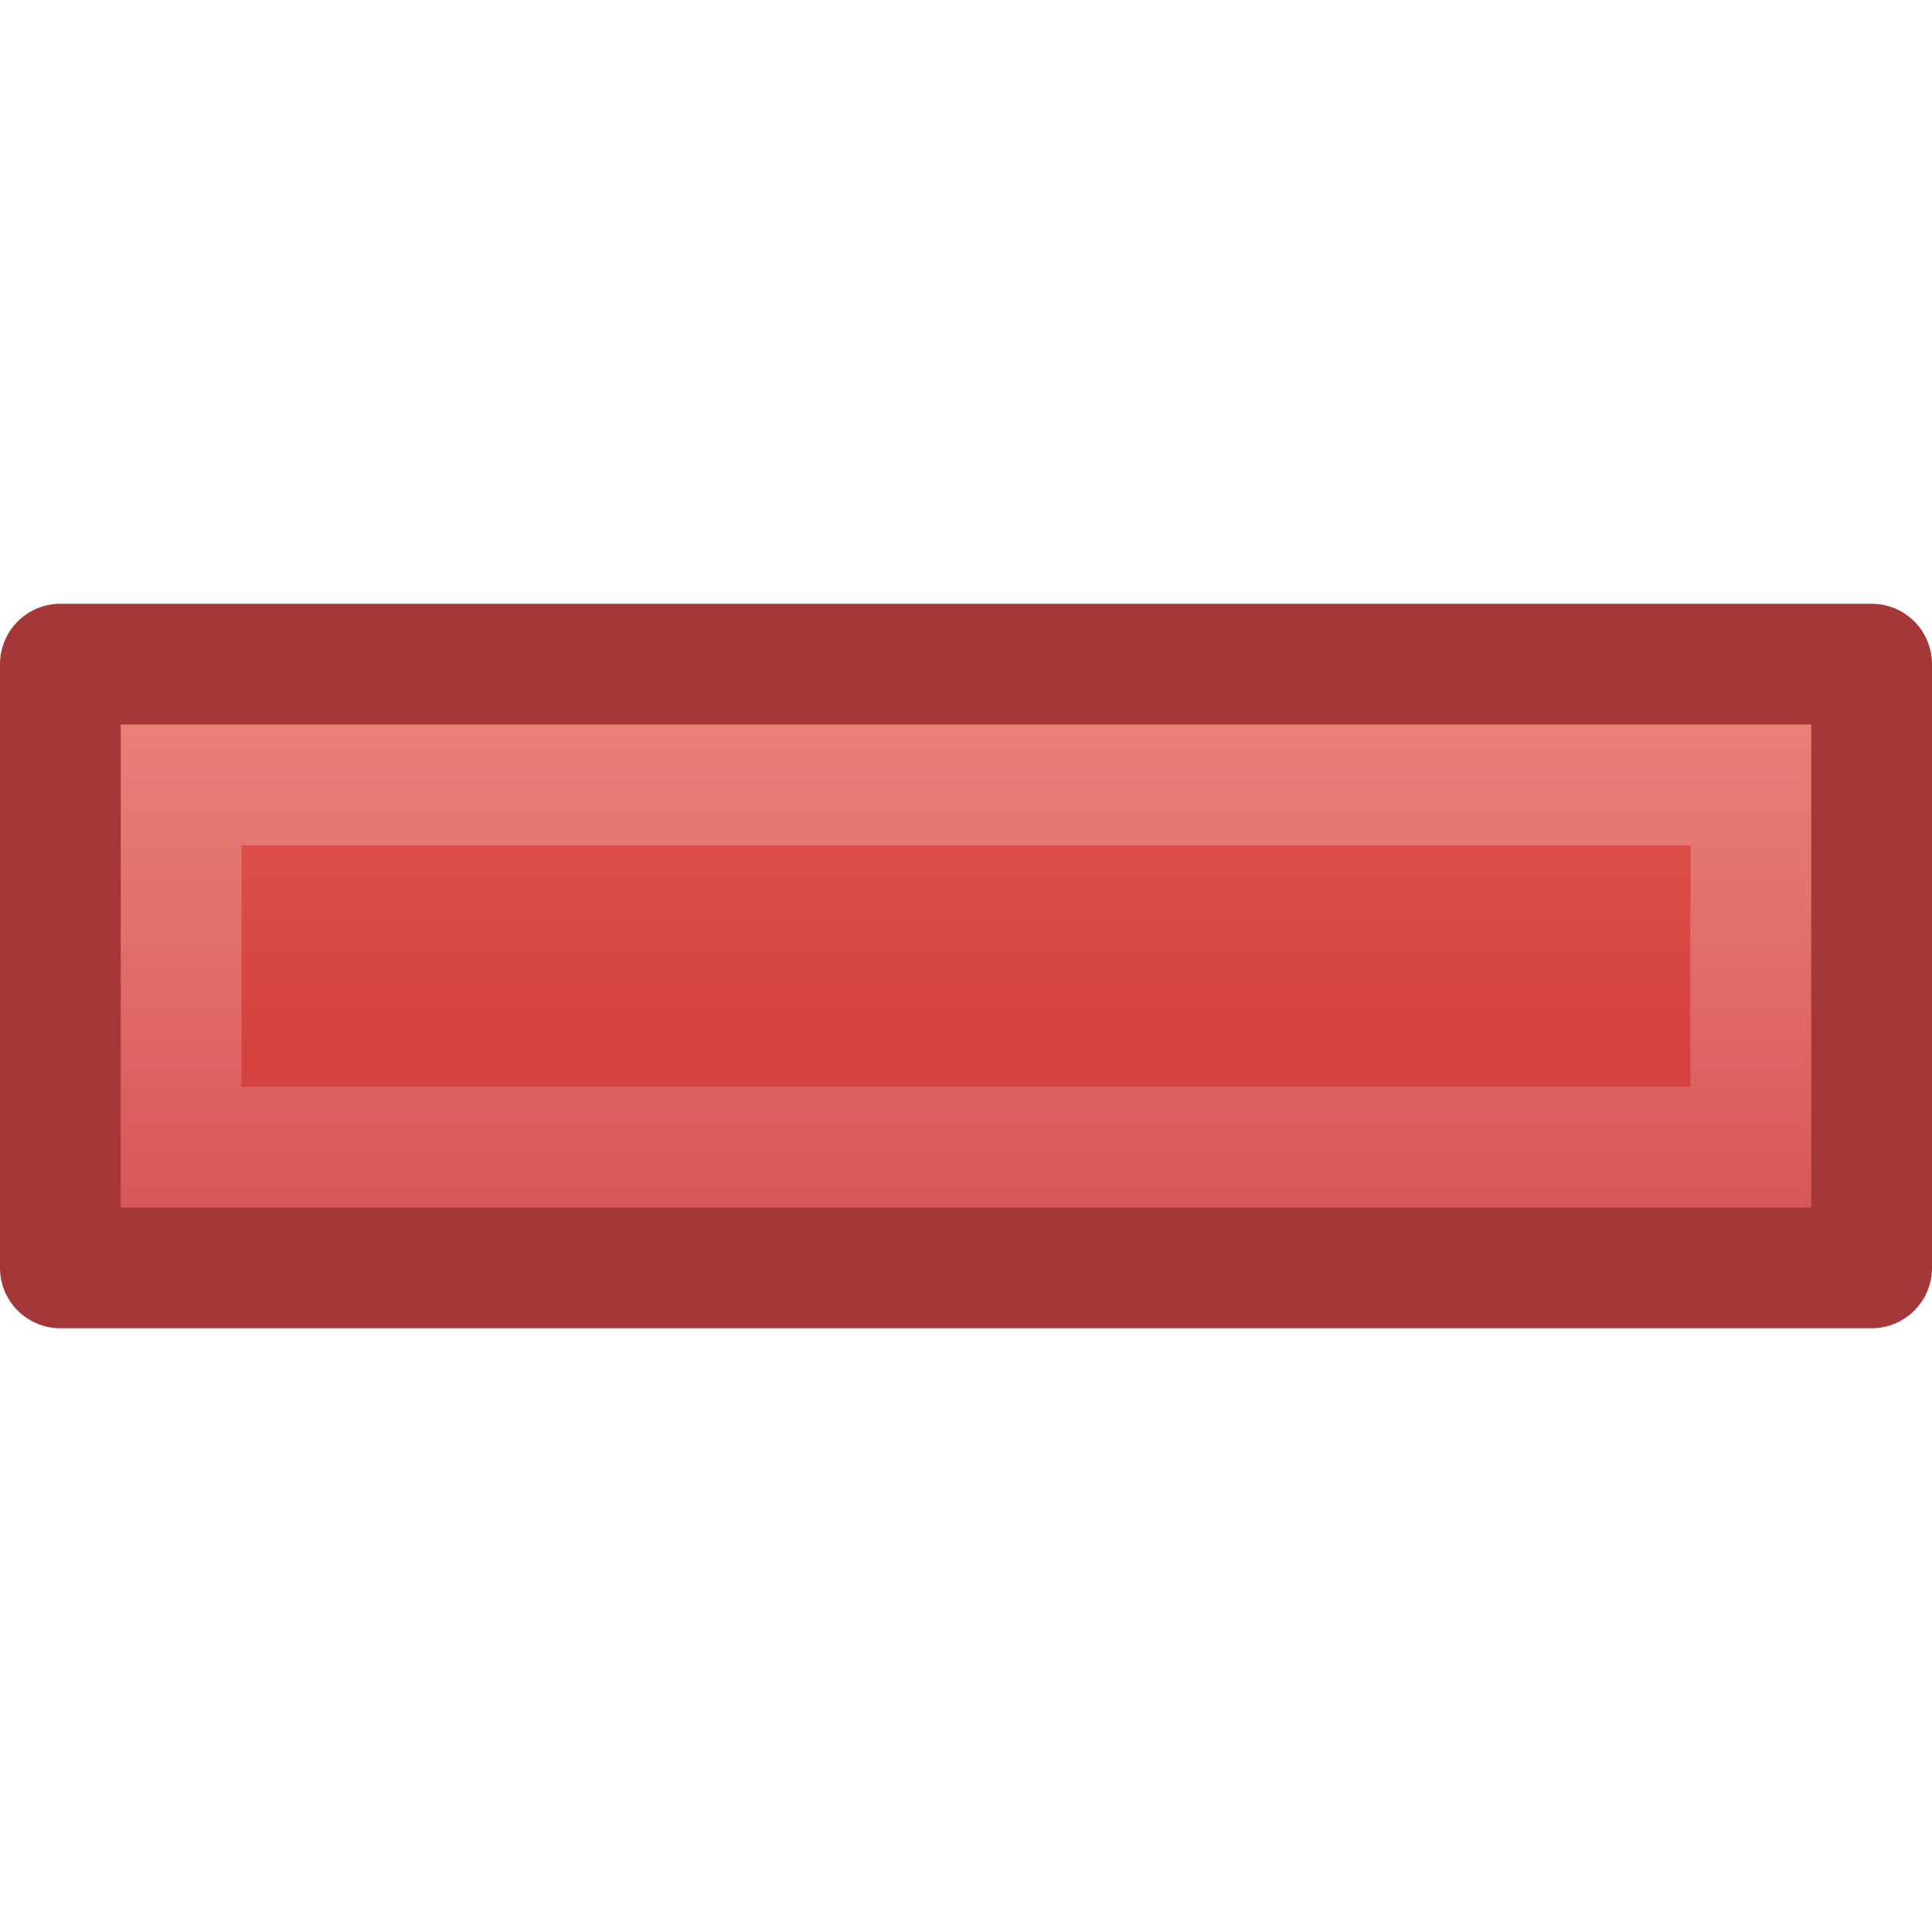
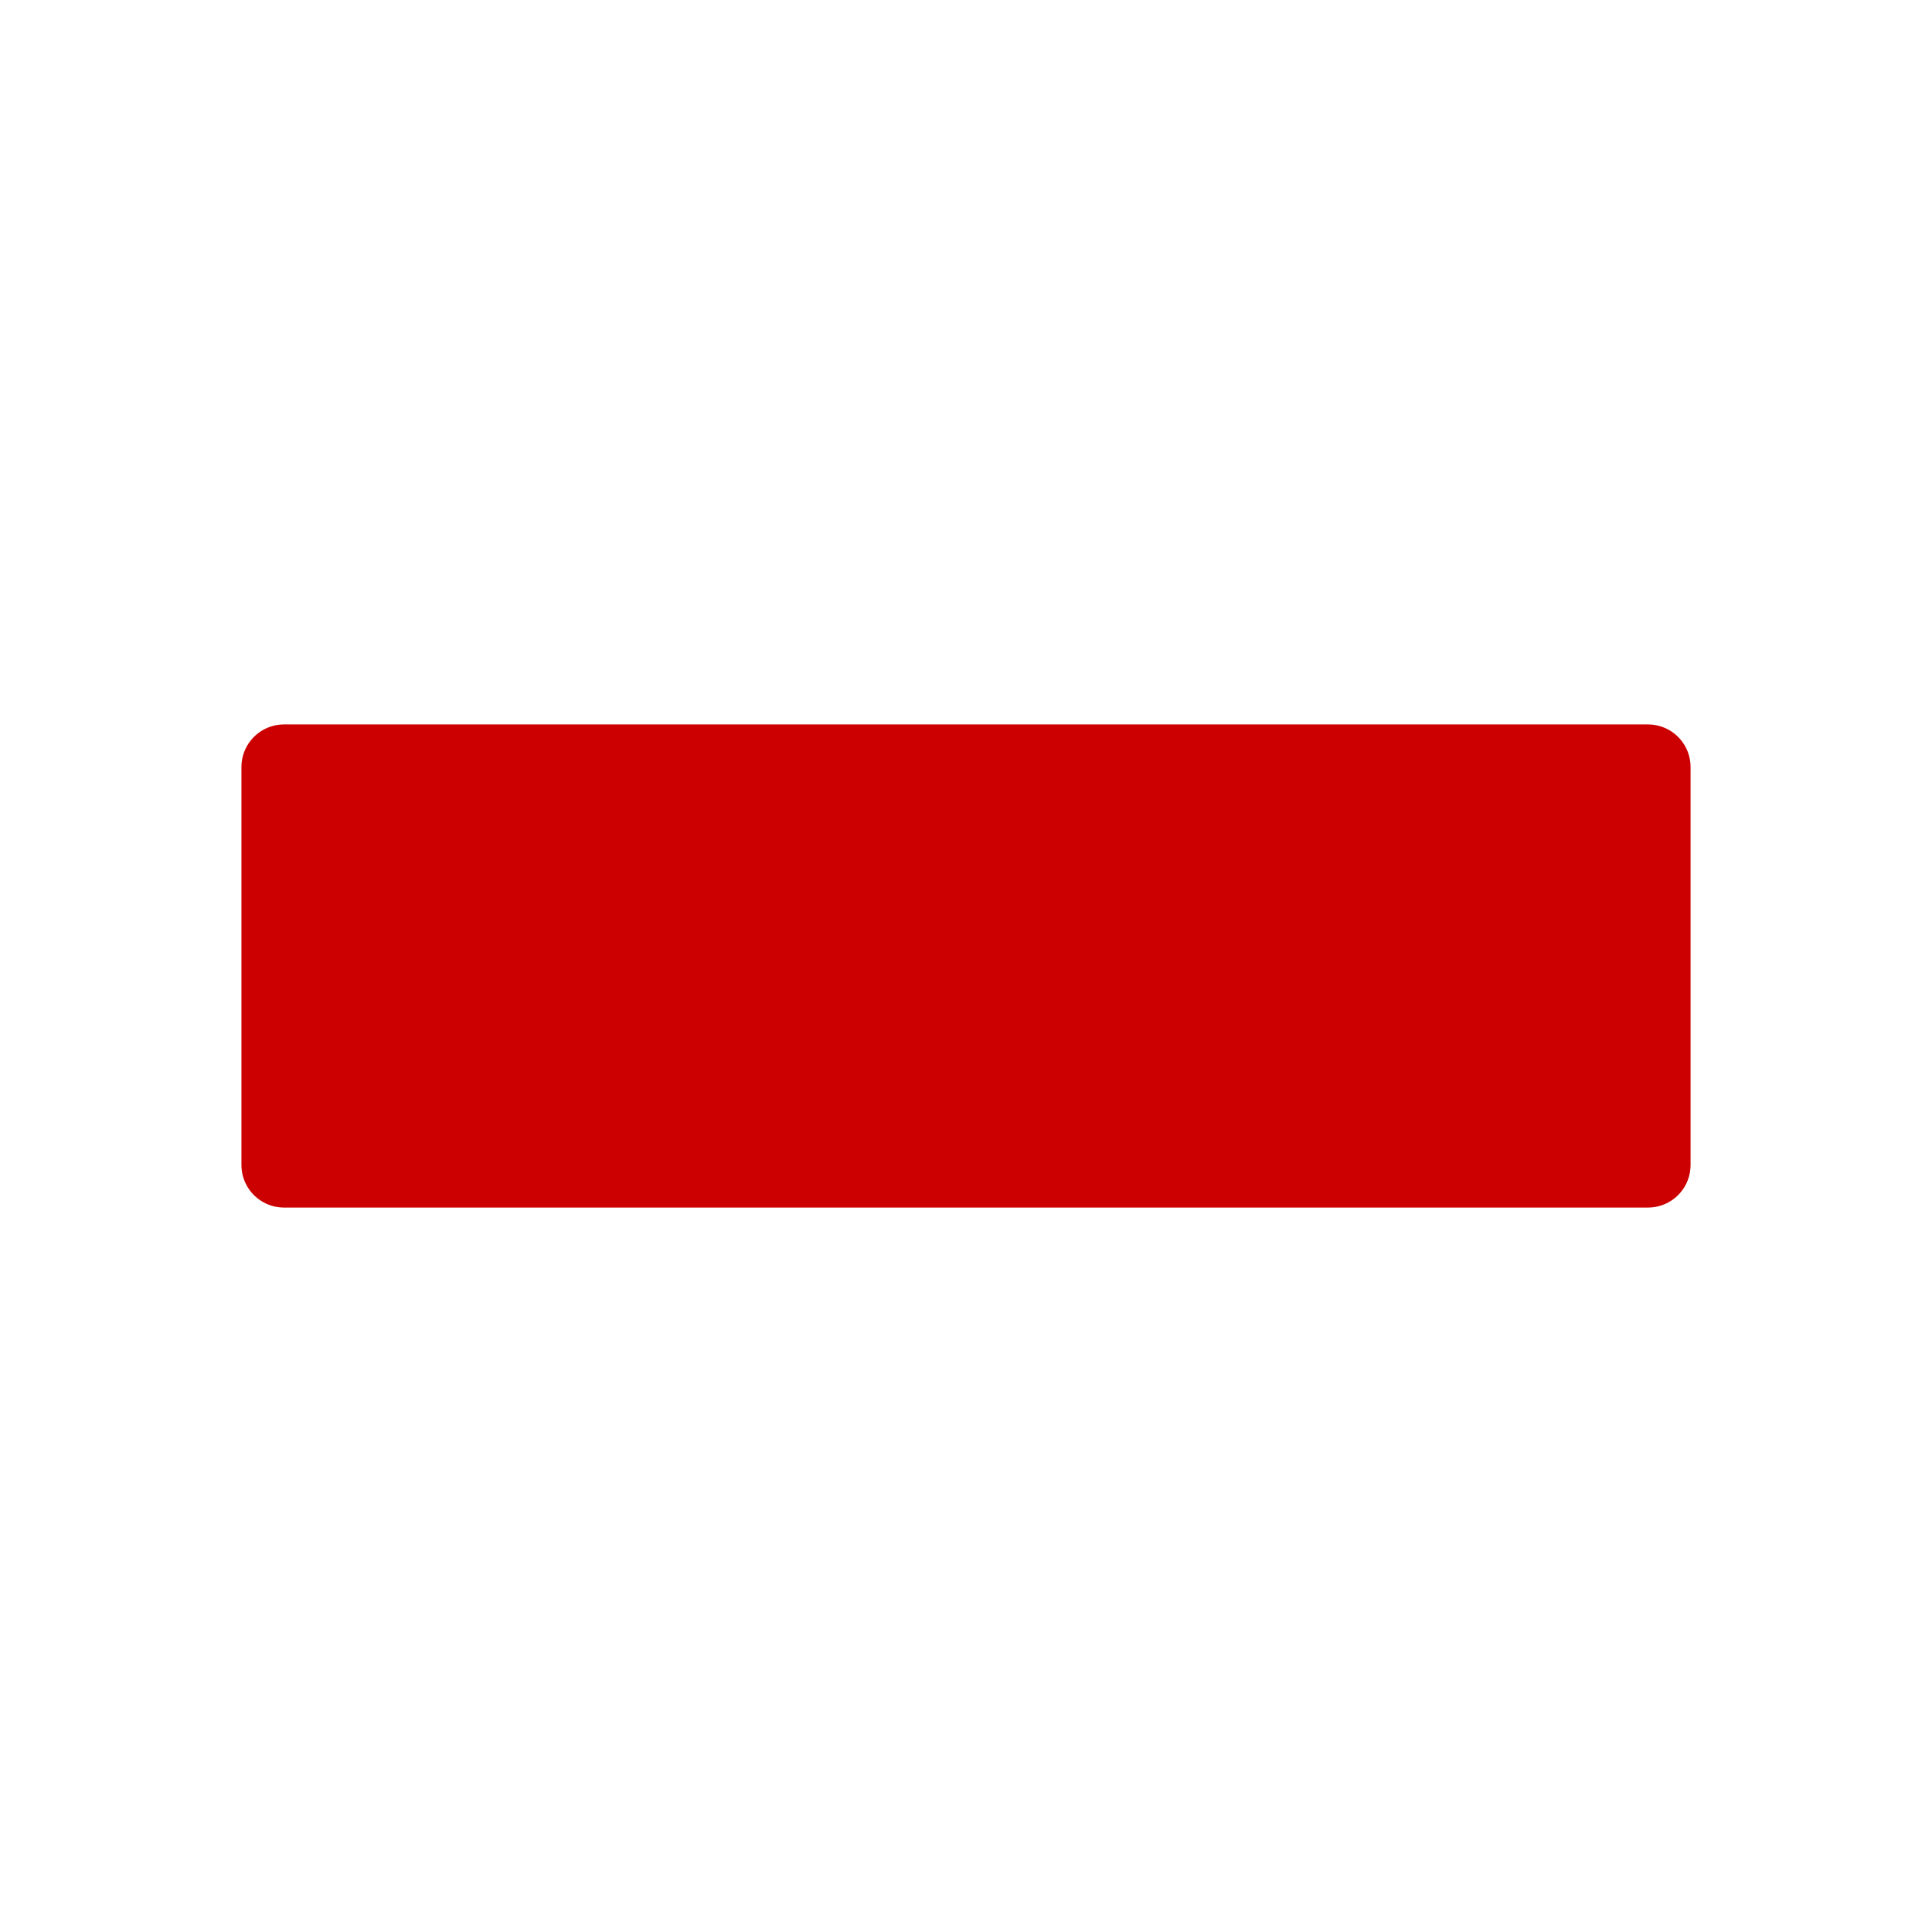
<svg xmlns="http://www.w3.org/2000/svg" xmlns:xlink="http://www.w3.org/1999/xlink" version="1.0" width="16" height="16" id="svg3247">
  <defs id="defs3249">
    <linearGradient x1="23.878" y1="18.765" x2="23.878" y2="29.707" id="linearGradient2401" xlink:href="#linearGradient3941" gradientUnits="userSpaceOnUse" gradientTransform="matrix(0.709648,0,0,0.7053673,-8.94503,-8.236294)" />
    <linearGradient id="linearGradient3180">
      <stop id="stop3182" style="stop-color:#ffffff;stop-opacity:1" offset="0" />
      <stop id="stop3184" style="stop-color:#ffffff;stop-opacity:0" offset="1" />
    </linearGradient>
    <linearGradient x1="8" y1="0" x2="8" y2="16.004" id="linearGradient3190" xlink:href="#linearGradient3180" gradientUnits="userSpaceOnUse" />
    <linearGradient id="linearGradient3941">
      <stop id="stop3945" style="stop-color:#e35d4f;stop-opacity:1" offset="0" />
      <stop id="stop3947" style="stop-color:#c6262e;stop-opacity:1" offset="1" />
    </linearGradient>
  </defs>
-   <g id="layer1">
-     <path d="m 15.5,5.5 0,5 -15,0 0,-5 15,0 z" id="path2262" style="fill:url(#linearGradient2401);fill-opacity:1;fill-rule:evenodd;stroke:#a53738;stroke-width:1;stroke-linecap:butt;stroke-linejoin:round;stroke-miterlimit:4;stroke-opacity:1;stroke-dasharray:none;display:inline" />
-     <path d="m 1.5,6.5 0,3 13,0 0,-3 -13,0 z" id="path3188" style="opacity:0.4;fill:none;stroke:url(#linearGradient3190);stroke-width:1;stroke-linecap:butt;stroke-linejoin:miter;stroke-miterlimit:4;stroke-opacity:1;stroke-dasharray:none;display:inline" />
-   </g>
+   <path style="display:inline;fill:#cc0000;fill-opacity:1;fill-rule:evenodd;stroke:#cc0000;stroke-width:0.705;stroke-linecap:butt;stroke-linejoin:round;stroke-miterlimit:4;stroke-dasharray:none;stroke-opacity:1" id="path2262" d="M 13.648,6.352 V 9.648 H 2.352 V 6.352 Z" />
</svg>
